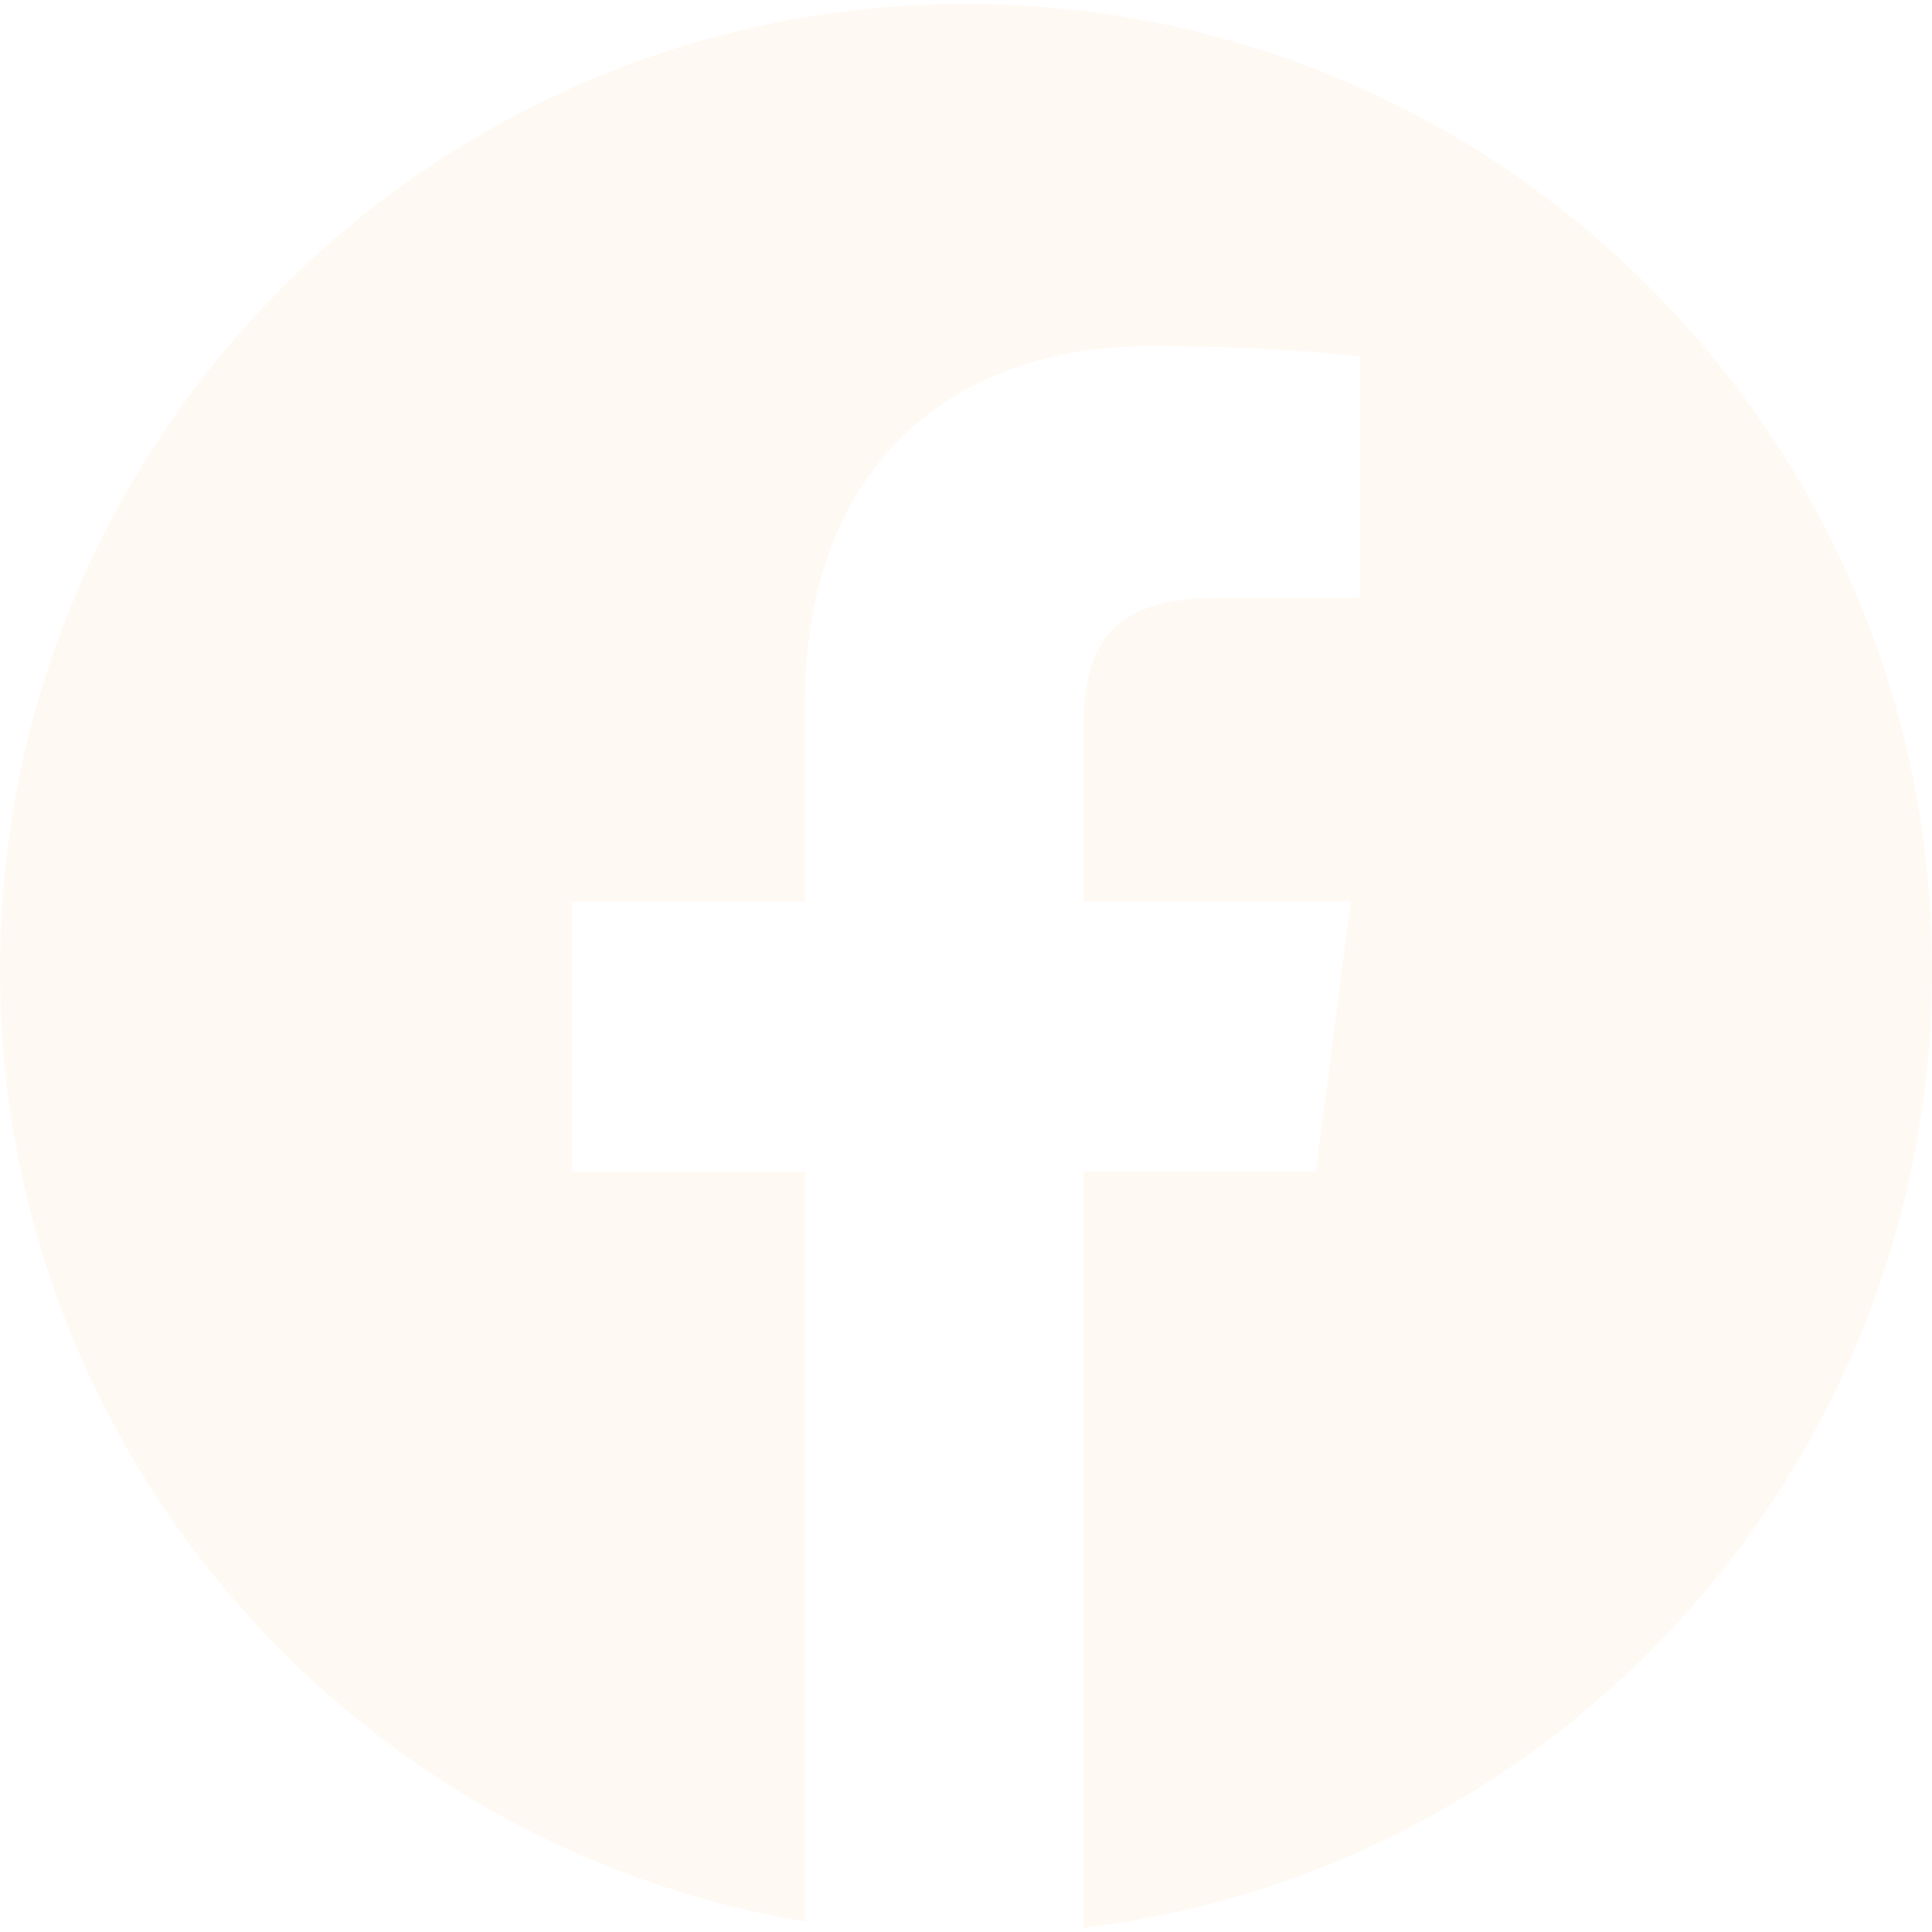
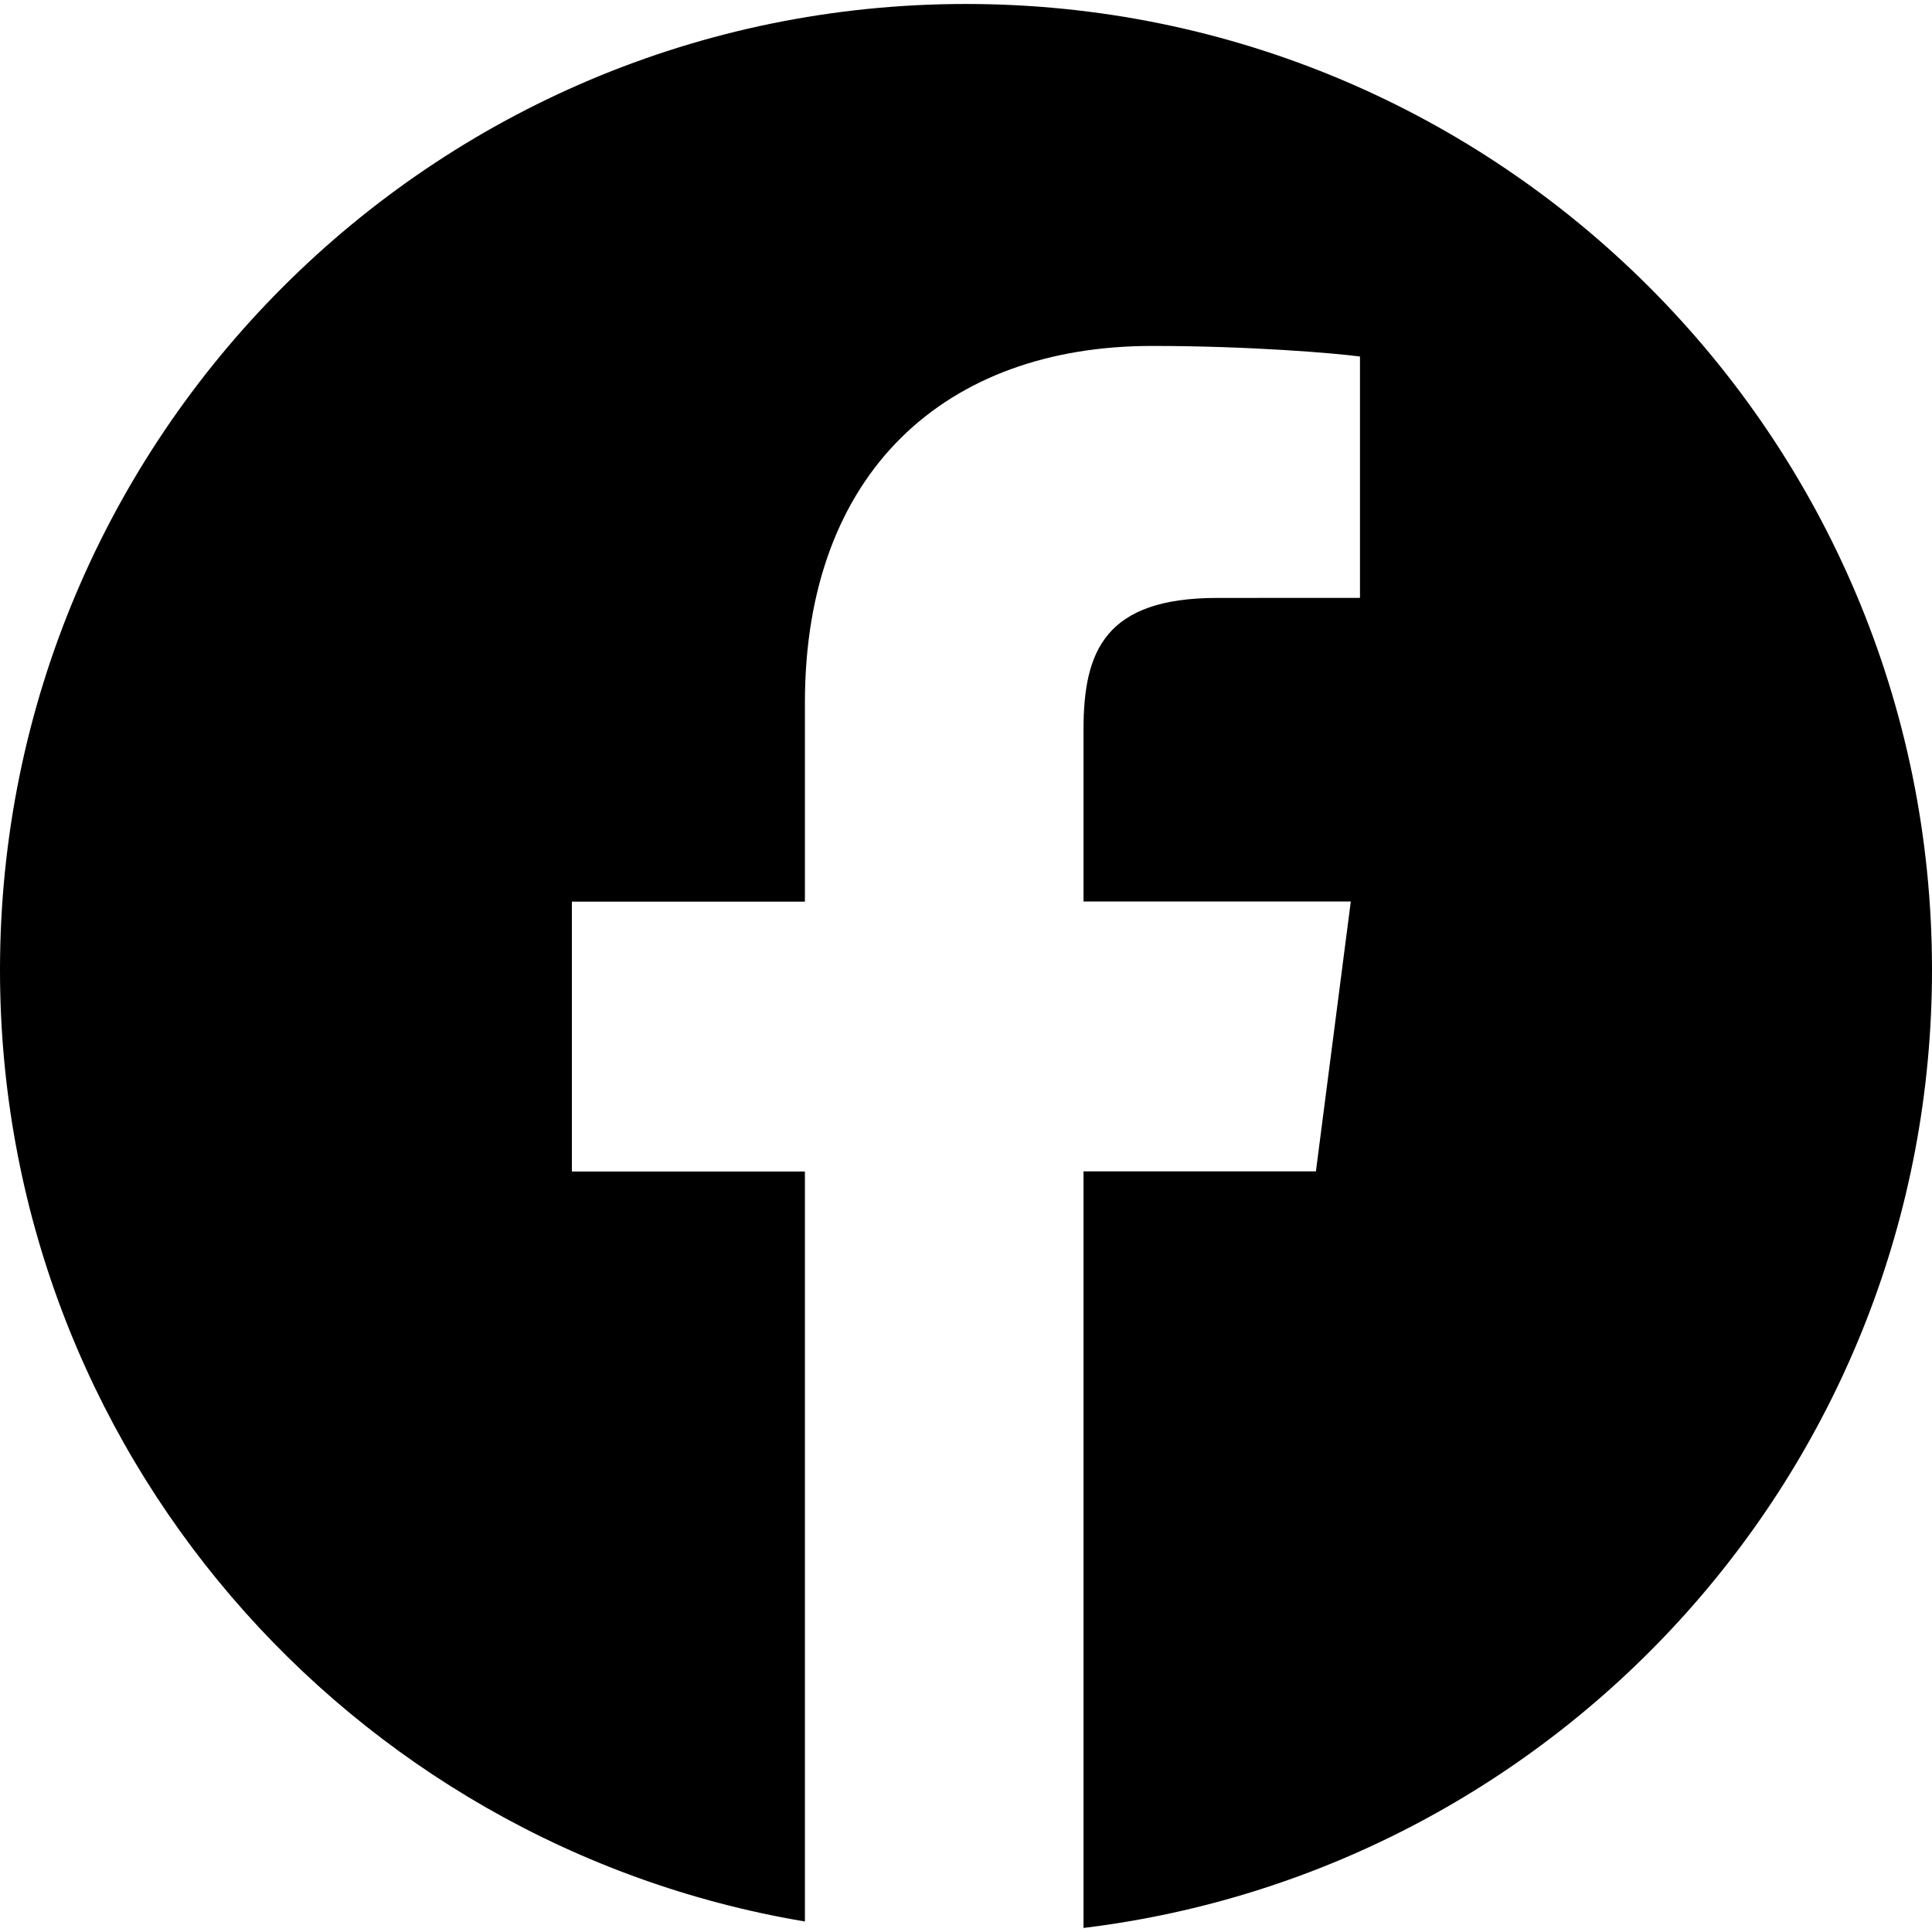
<svg xmlns="http://www.w3.org/2000/svg" width="53" height="53" viewBox="0 0 53 53" fill="none">
-   <path d="M26.5 0.109C11.865 0.109 0 11.974 0 26.61C0 39.736 9.554 50.607 22.081 52.712V32.138H15.688V24.735H22.081V19.276C22.081 12.941 25.949 9.49 31.601 9.49C34.307 9.49 36.633 9.691 37.308 9.78V16.401L33.389 16.403C30.316 16.403 29.724 17.863 29.724 20.006V24.731H37.056L36.099 32.134H29.724V52.889C42.835 51.293 53 40.145 53 26.602C53 11.974 41.135 0.109 26.5 0.109Z" fill="#FFF9F3" />
+   <path d="M26.5 0.109C11.865 0.109 0 11.974 0 26.61C0 39.736 9.554 50.607 22.081 52.712V32.138H15.688V24.735H22.081V19.276C22.081 12.941 25.949 9.49 31.601 9.49C34.307 9.49 36.633 9.691 37.308 9.78V16.401L33.389 16.403C30.316 16.403 29.724 17.863 29.724 20.006V24.731H37.056L36.099 32.134H29.724V52.889C42.835 51.293 53 40.145 53 26.602C53 11.974 41.135 0.109 26.5 0.109Z" fill="currentColor" />
</svg>
